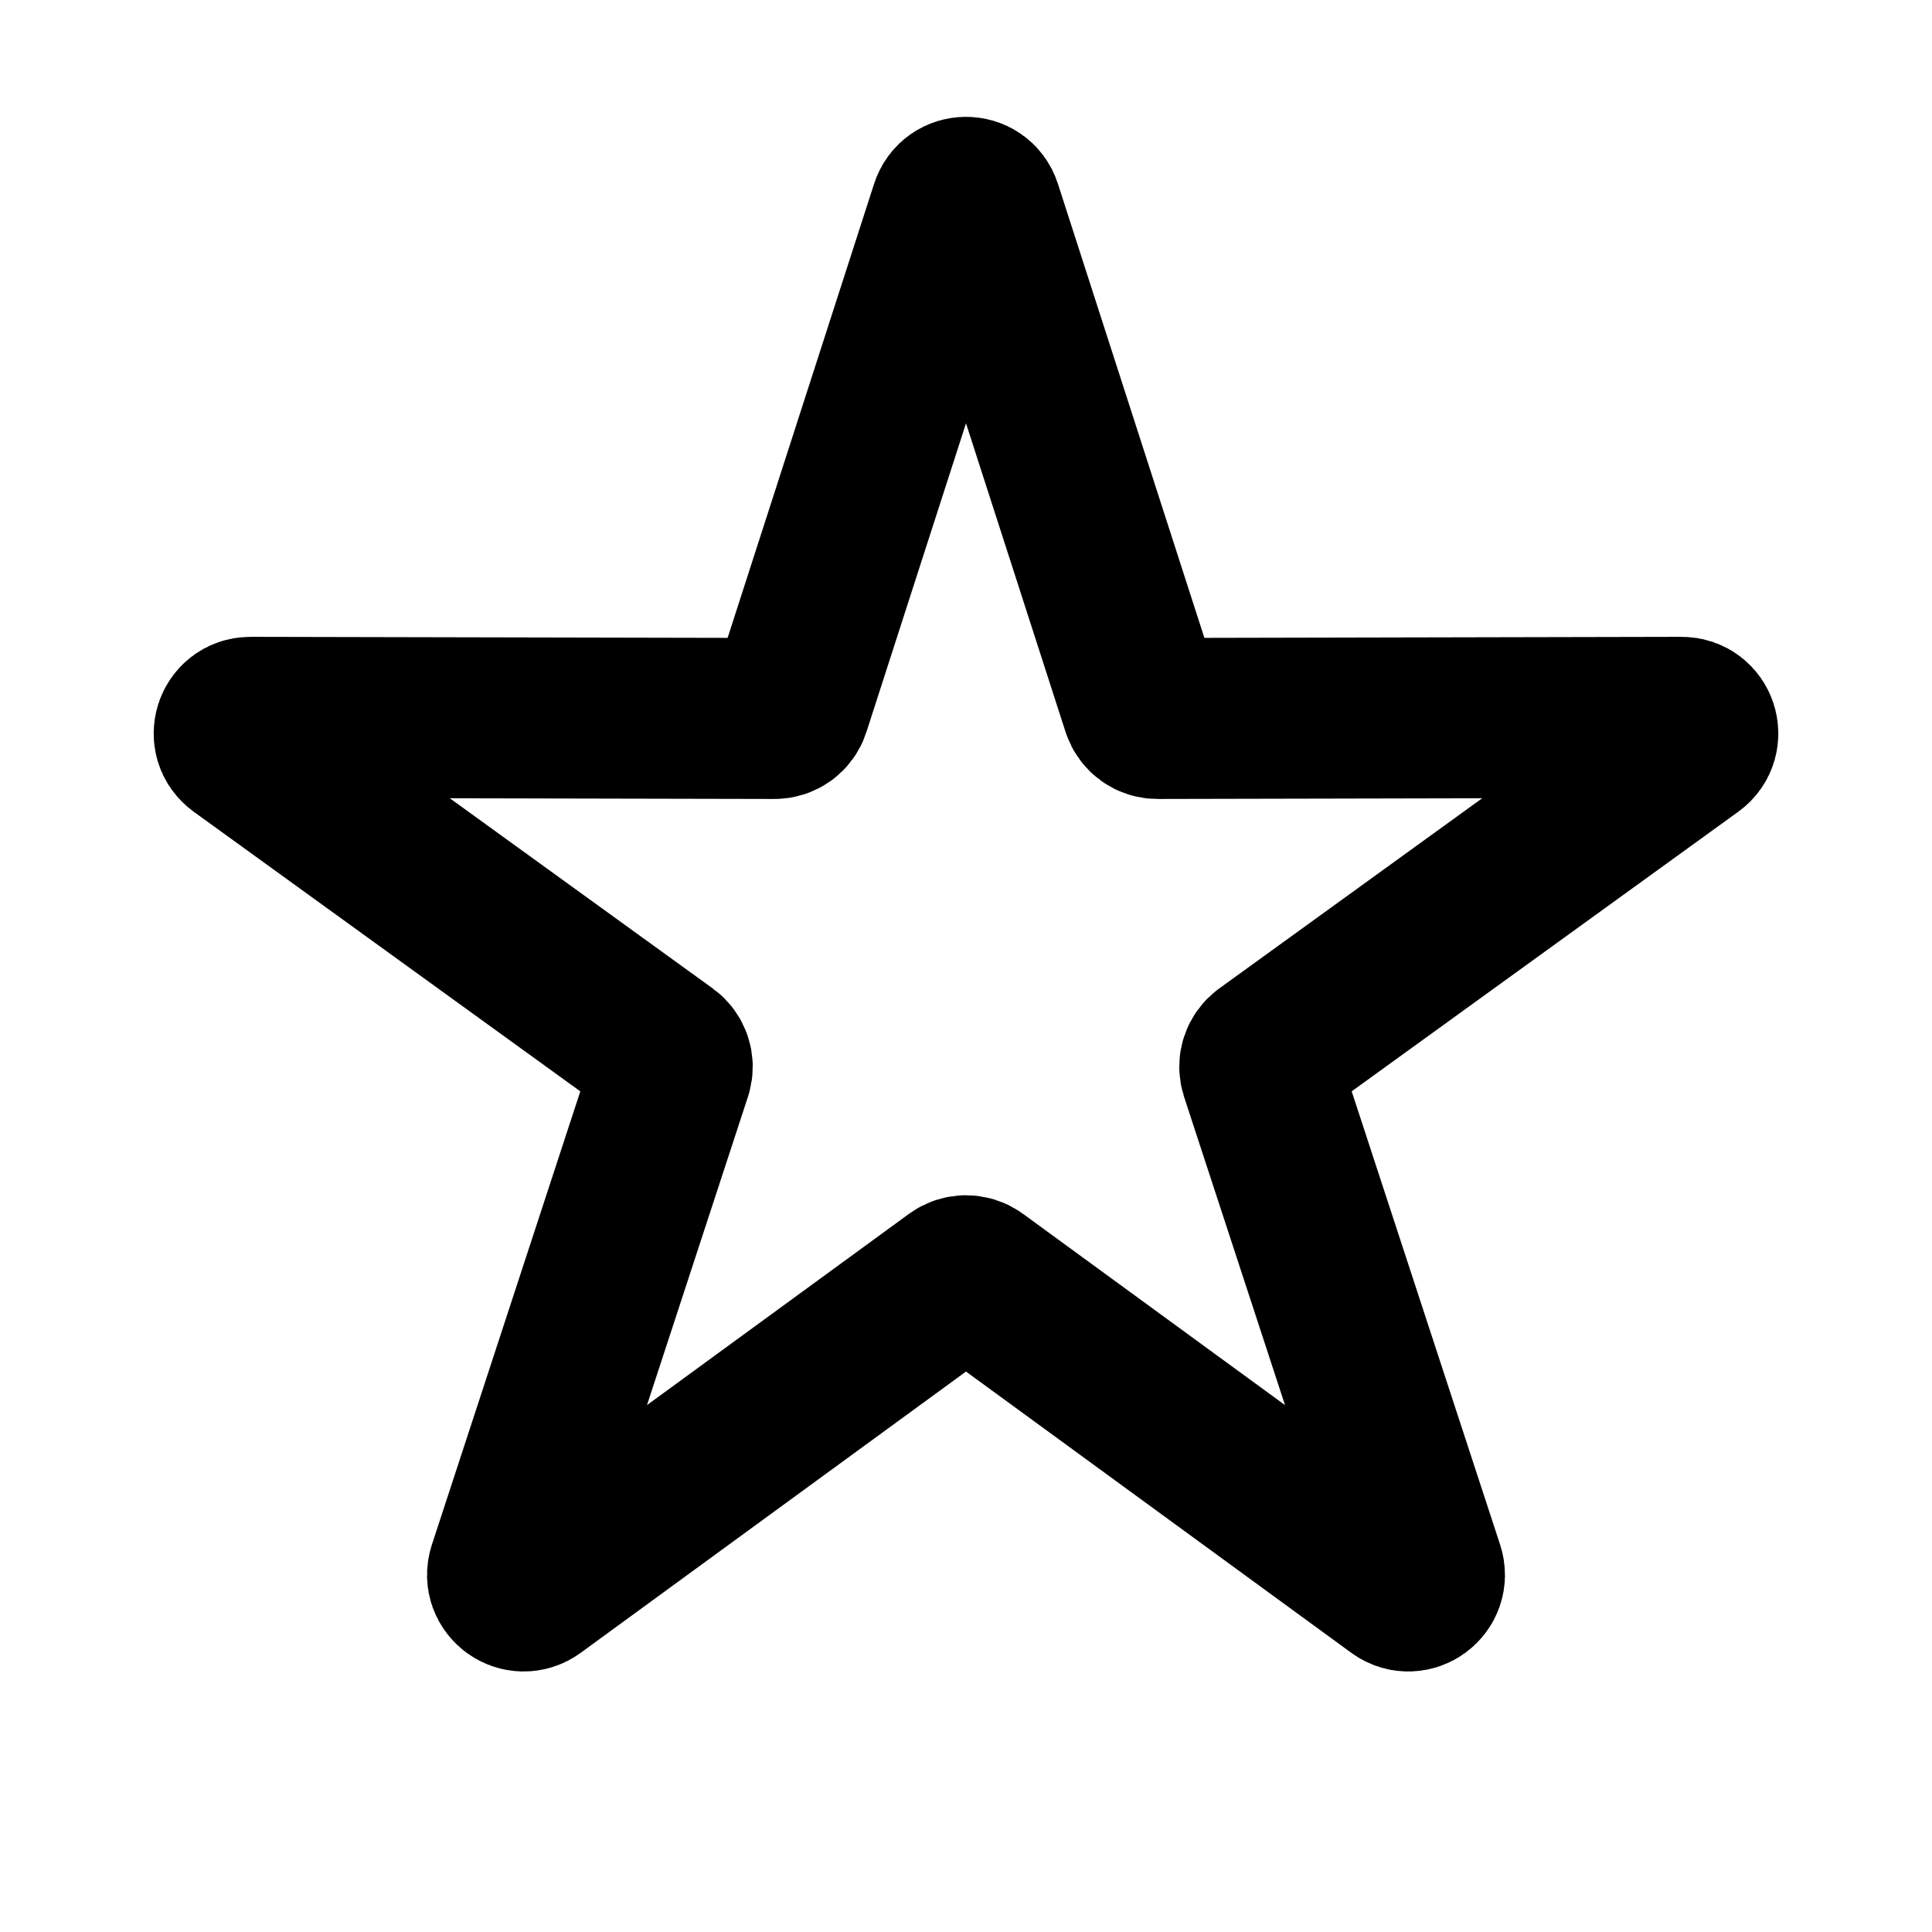
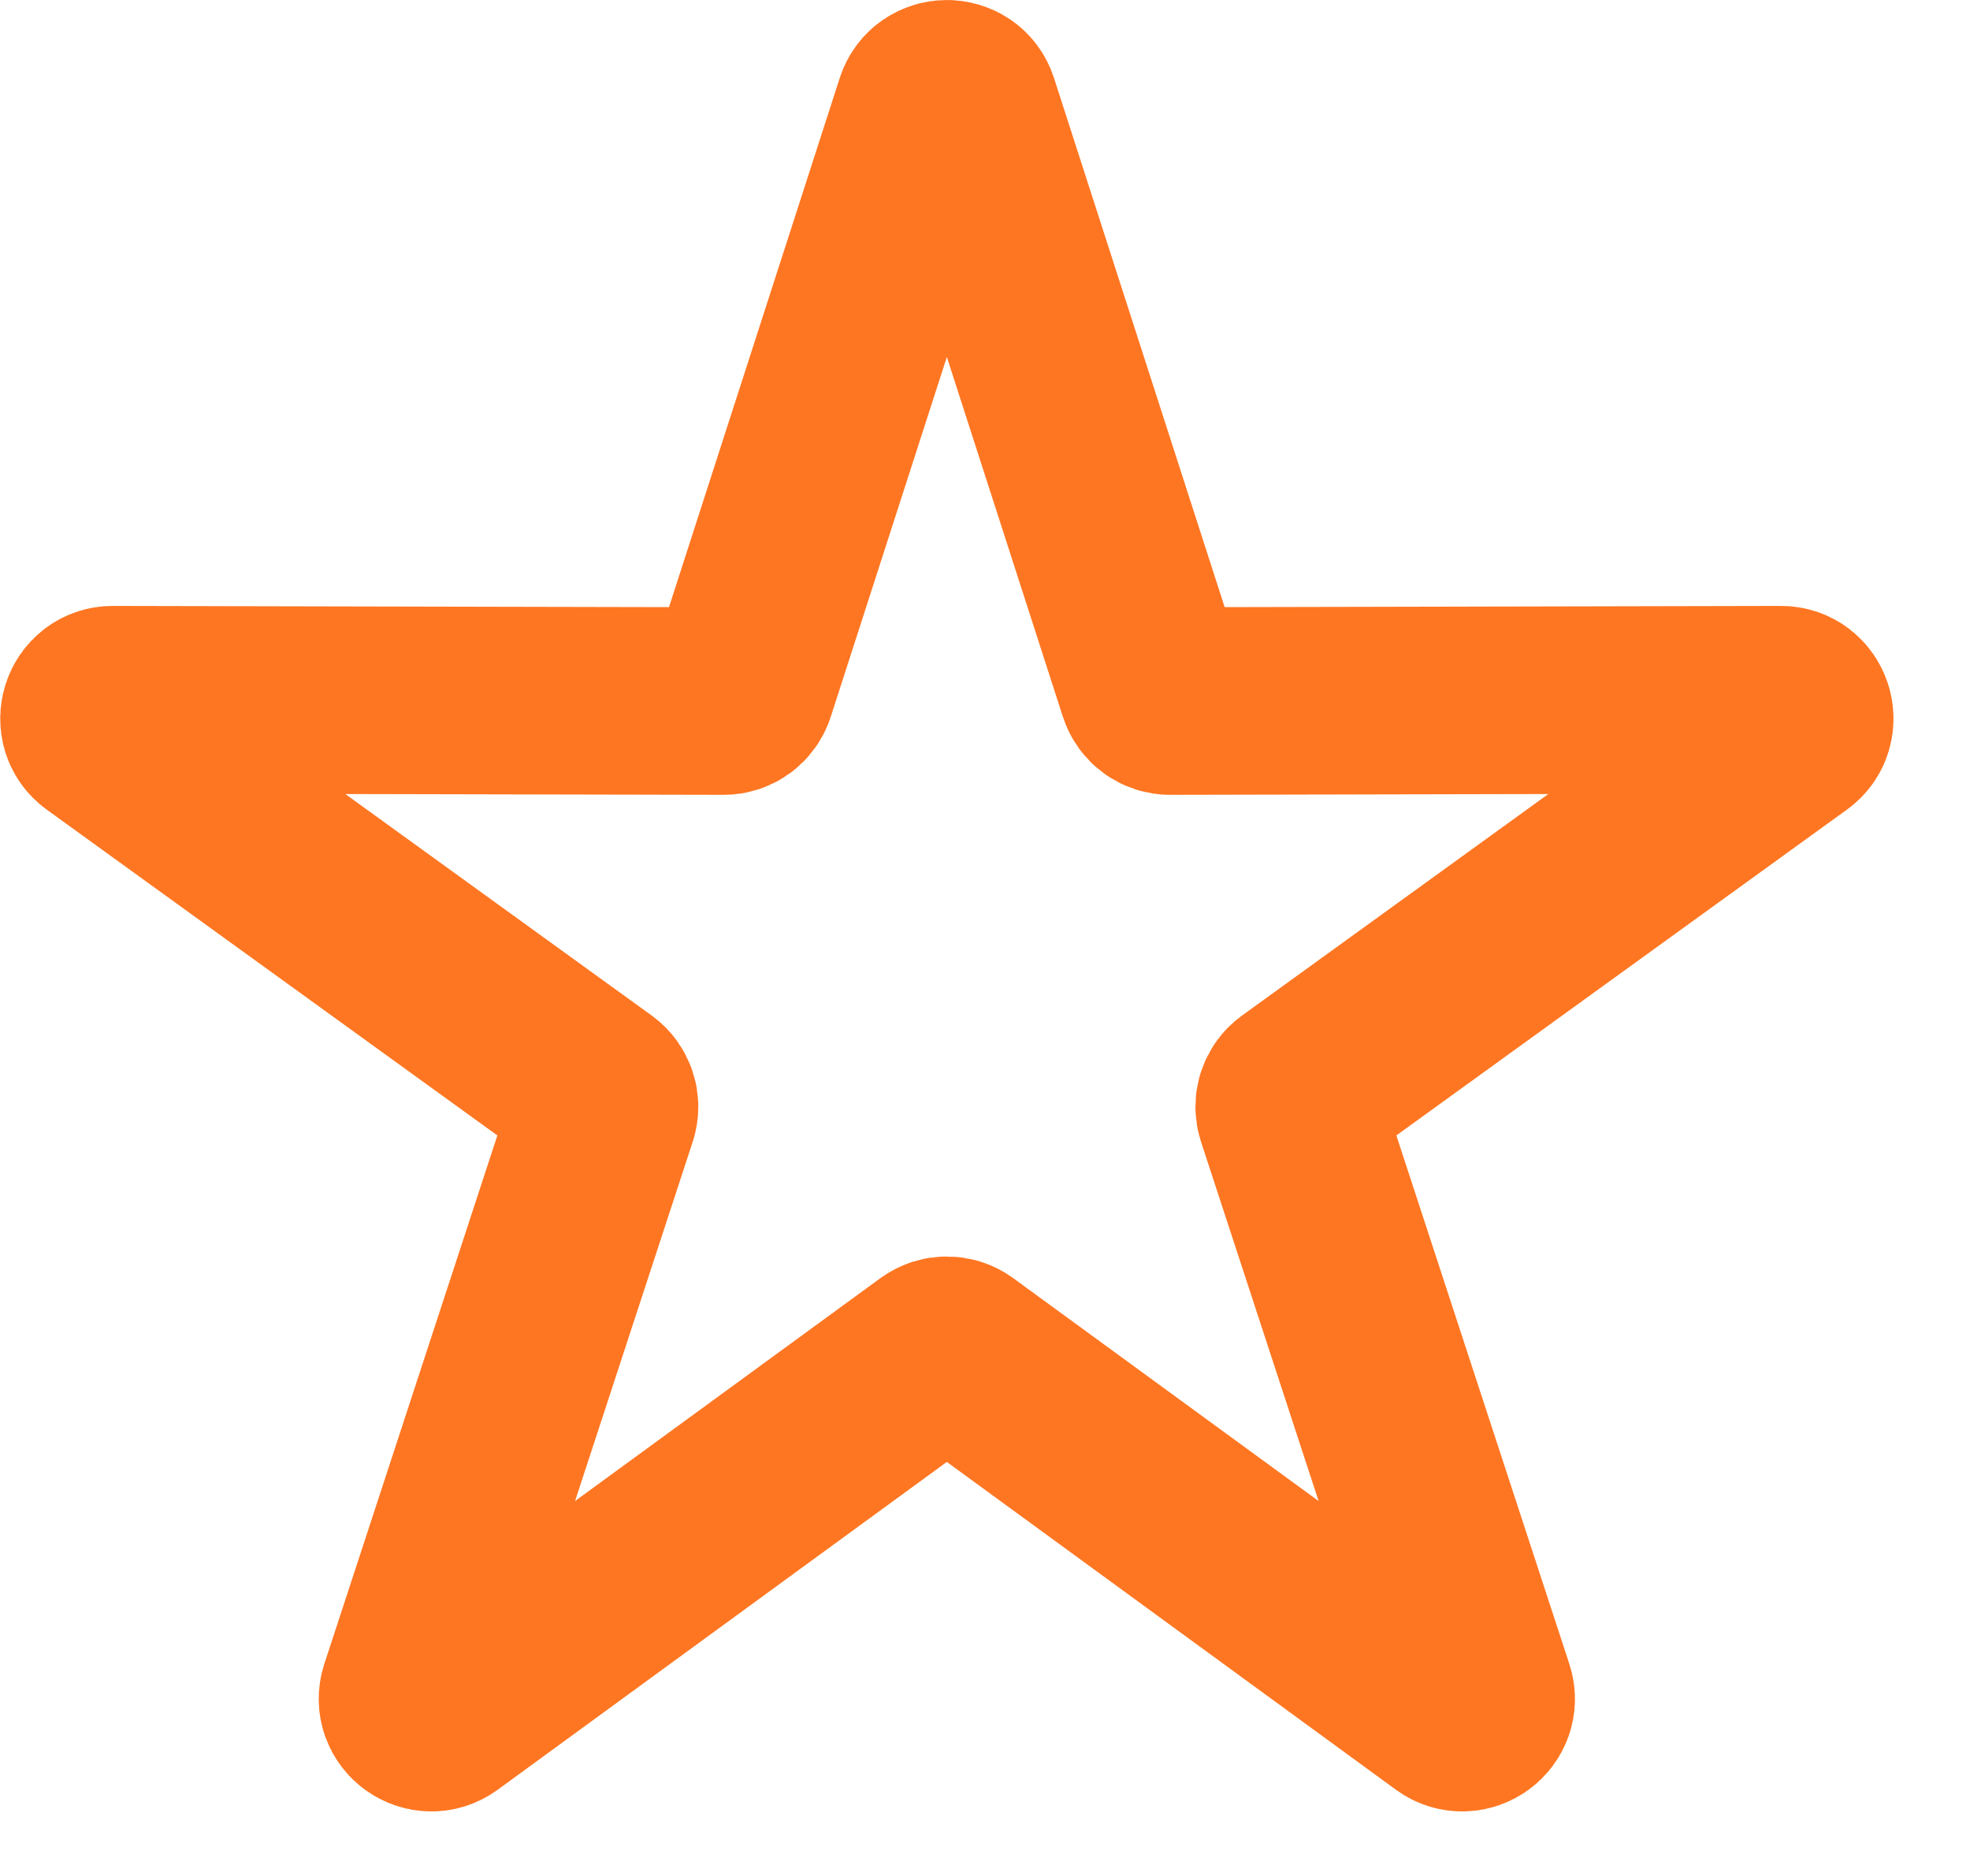
- <svg xmlns="http://www.w3.org/2000/svg" width="24" height="24" viewBox="0 0 24 24" fill="none">
-   <path d="M11.81 2.59C11.869 2.405 12.131 2.405 12.19 2.59L14.189 8.787C14.216 8.87 14.293 8.926 14.38 8.925L20.89 8.911C21.085 8.911 21.165 9.159 21.008 9.273L15.732 13.089C15.662 13.14 15.632 13.23 15.659 13.313L17.685 19.501C17.745 19.685 17.534 19.839 17.377 19.725L12.118 15.886C12.048 15.835 11.952 15.835 11.882 15.886L6.623 19.725C6.466 19.839 6.255 19.685 6.315 19.501L8.341 13.313C8.368 13.23 8.338 13.14 8.268 13.089L2.992 9.273C2.835 9.159 2.915 8.911 3.11 8.911L9.62 8.925C9.707 8.926 9.785 8.87 9.811 8.787L11.81 2.59Z" stroke="black" stroke-width="2" />
+ <svg xmlns="http://www.w3.org/2000/svg" width="21" height="20" viewBox="0 0 21 20" fill="none">
+   <path d="M9.903 1.139C9.963 0.954 10.224 0.954 10.284 1.139L12.282 7.335C12.309 7.418 12.386 7.474 12.473 7.474L18.984 7.46C19.178 7.459 19.259 7.708 19.101 7.822L13.826 11.637C13.755 11.688 13.726 11.779 13.753 11.861L15.778 18.049C15.839 18.234 15.627 18.387 15.47 18.273L10.211 14.434C10.141 14.383 10.046 14.383 9.975 14.434L4.716 18.273C4.559 18.387 4.348 18.234 4.408 18.049L6.434 11.861C6.461 11.779 6.431 11.688 6.361 11.637L1.085 7.822C0.928 7.708 1.009 7.459 1.203 7.46L7.714 7.474C7.801 7.474 7.878 7.418 7.904 7.335L9.903 1.139Z" stroke="#FF7622" stroke-width="2" />
</svg>
